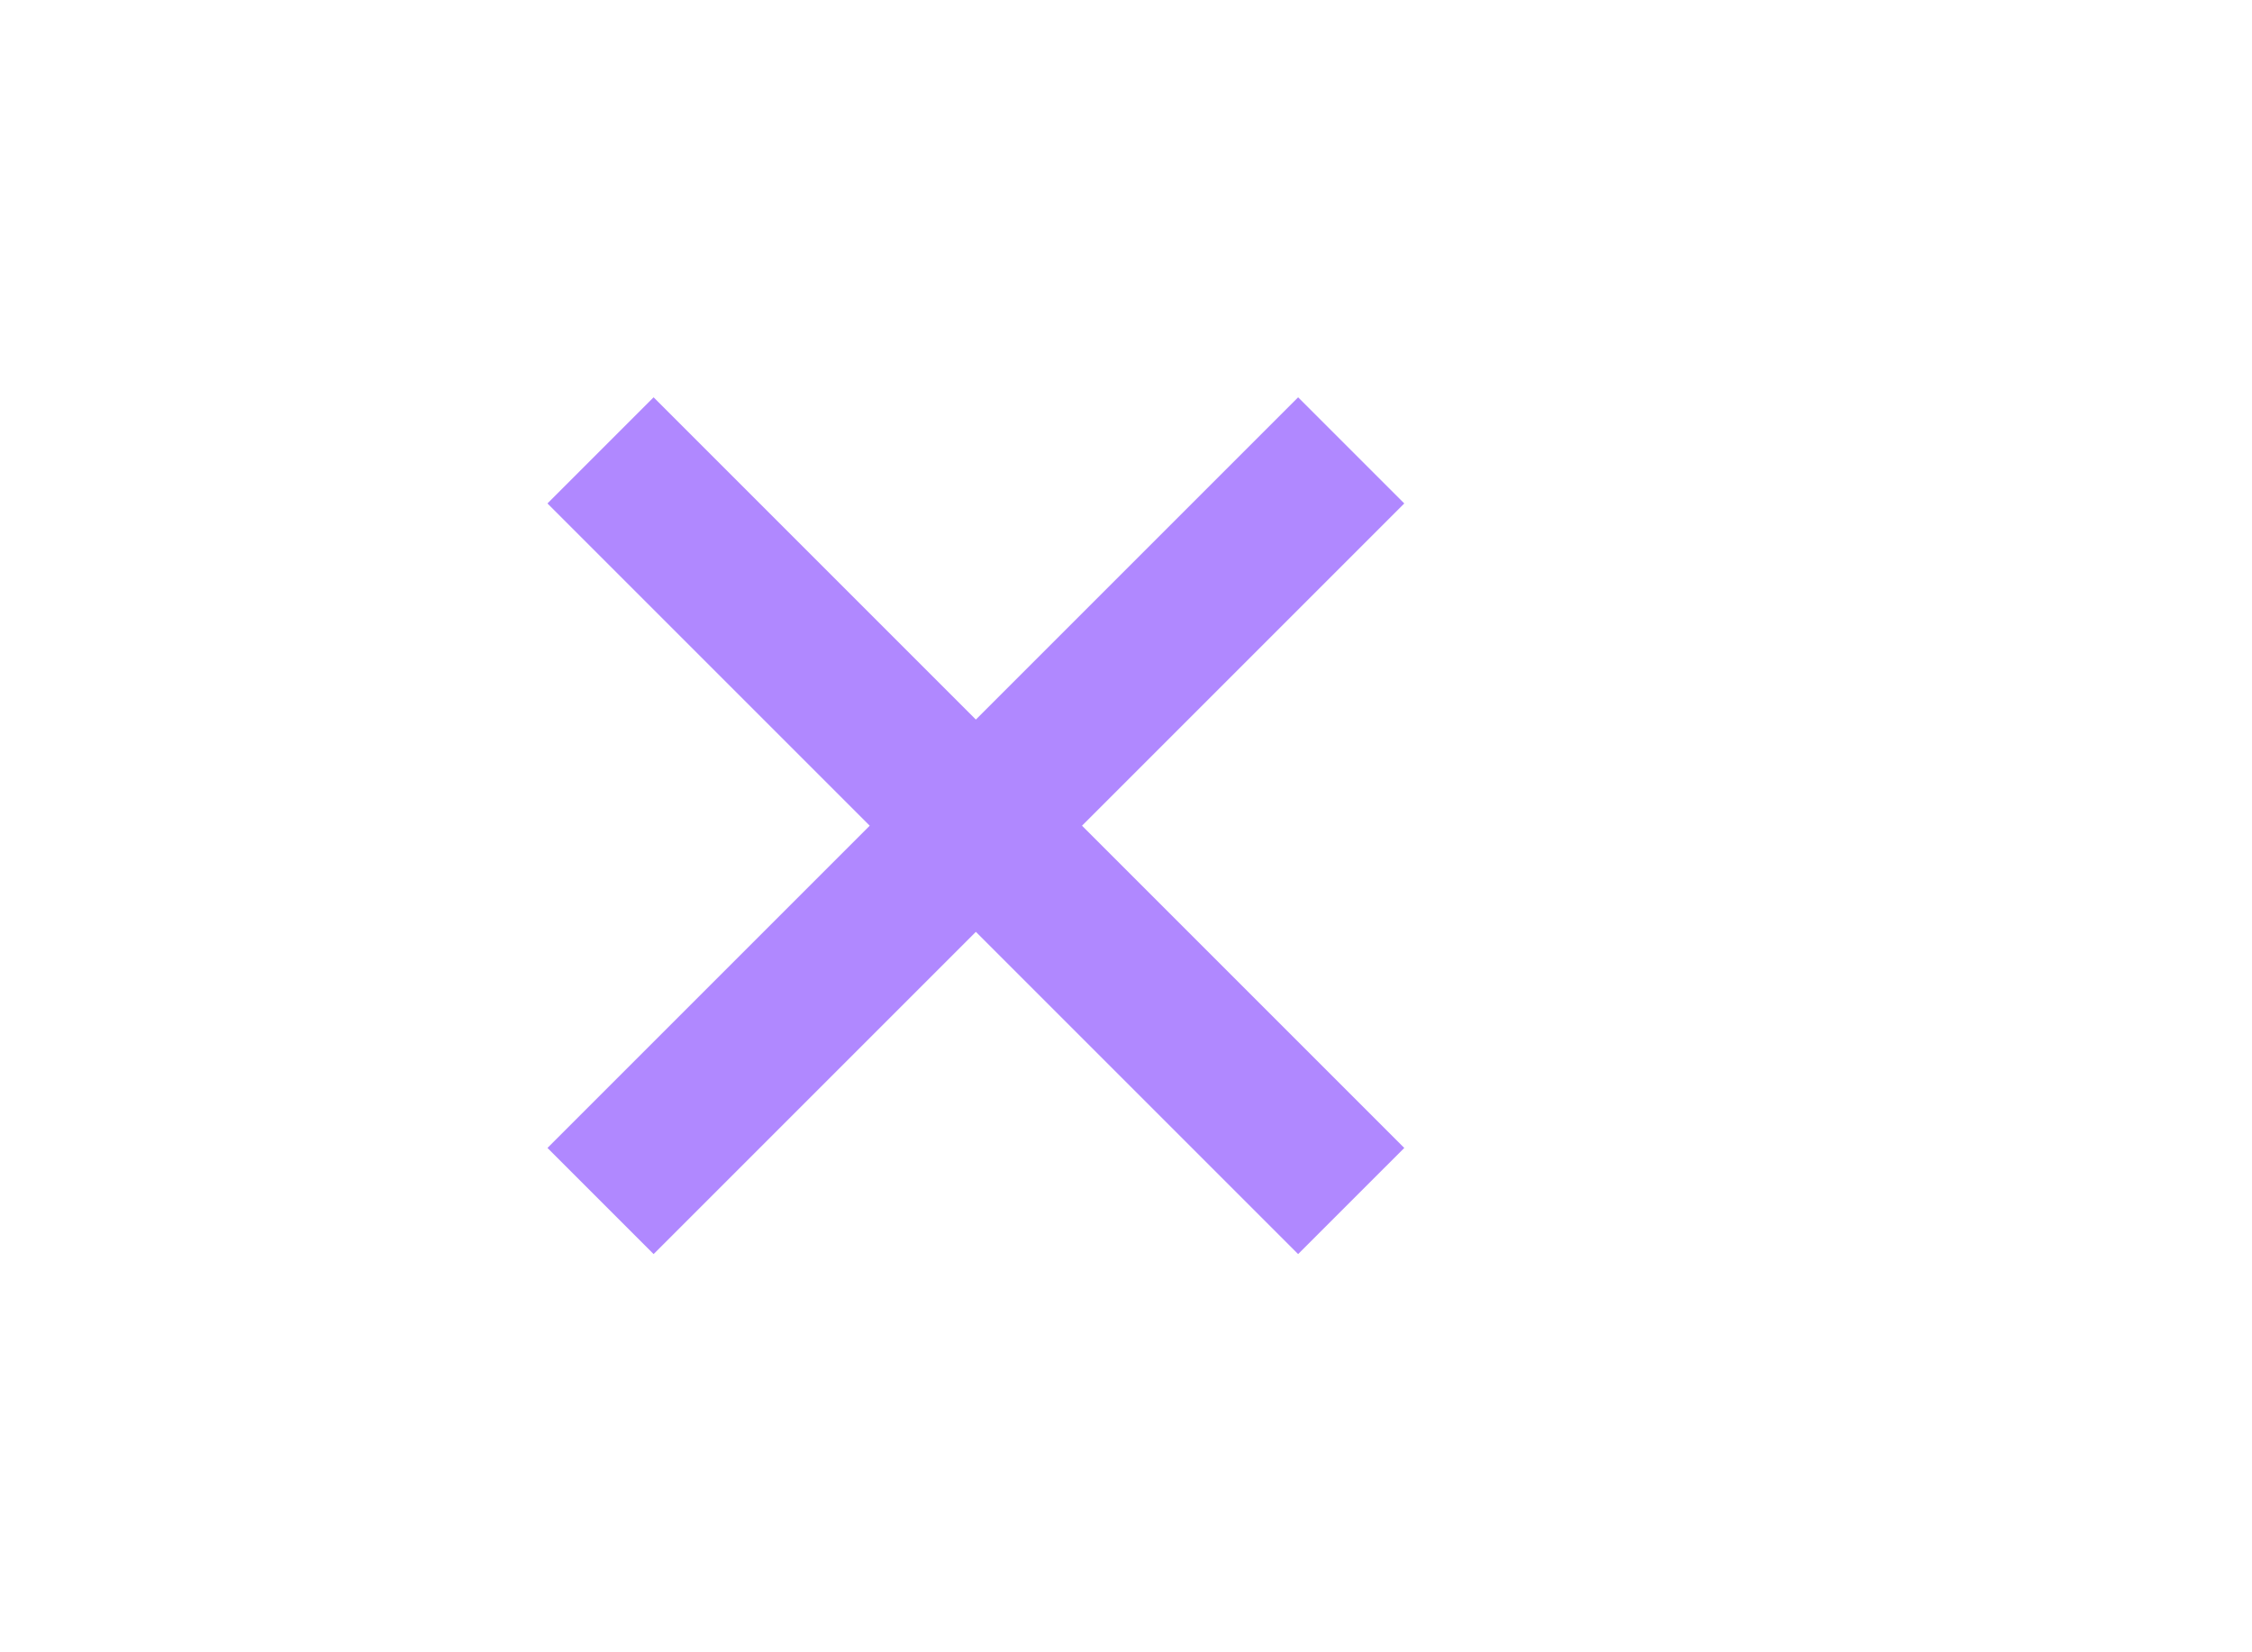
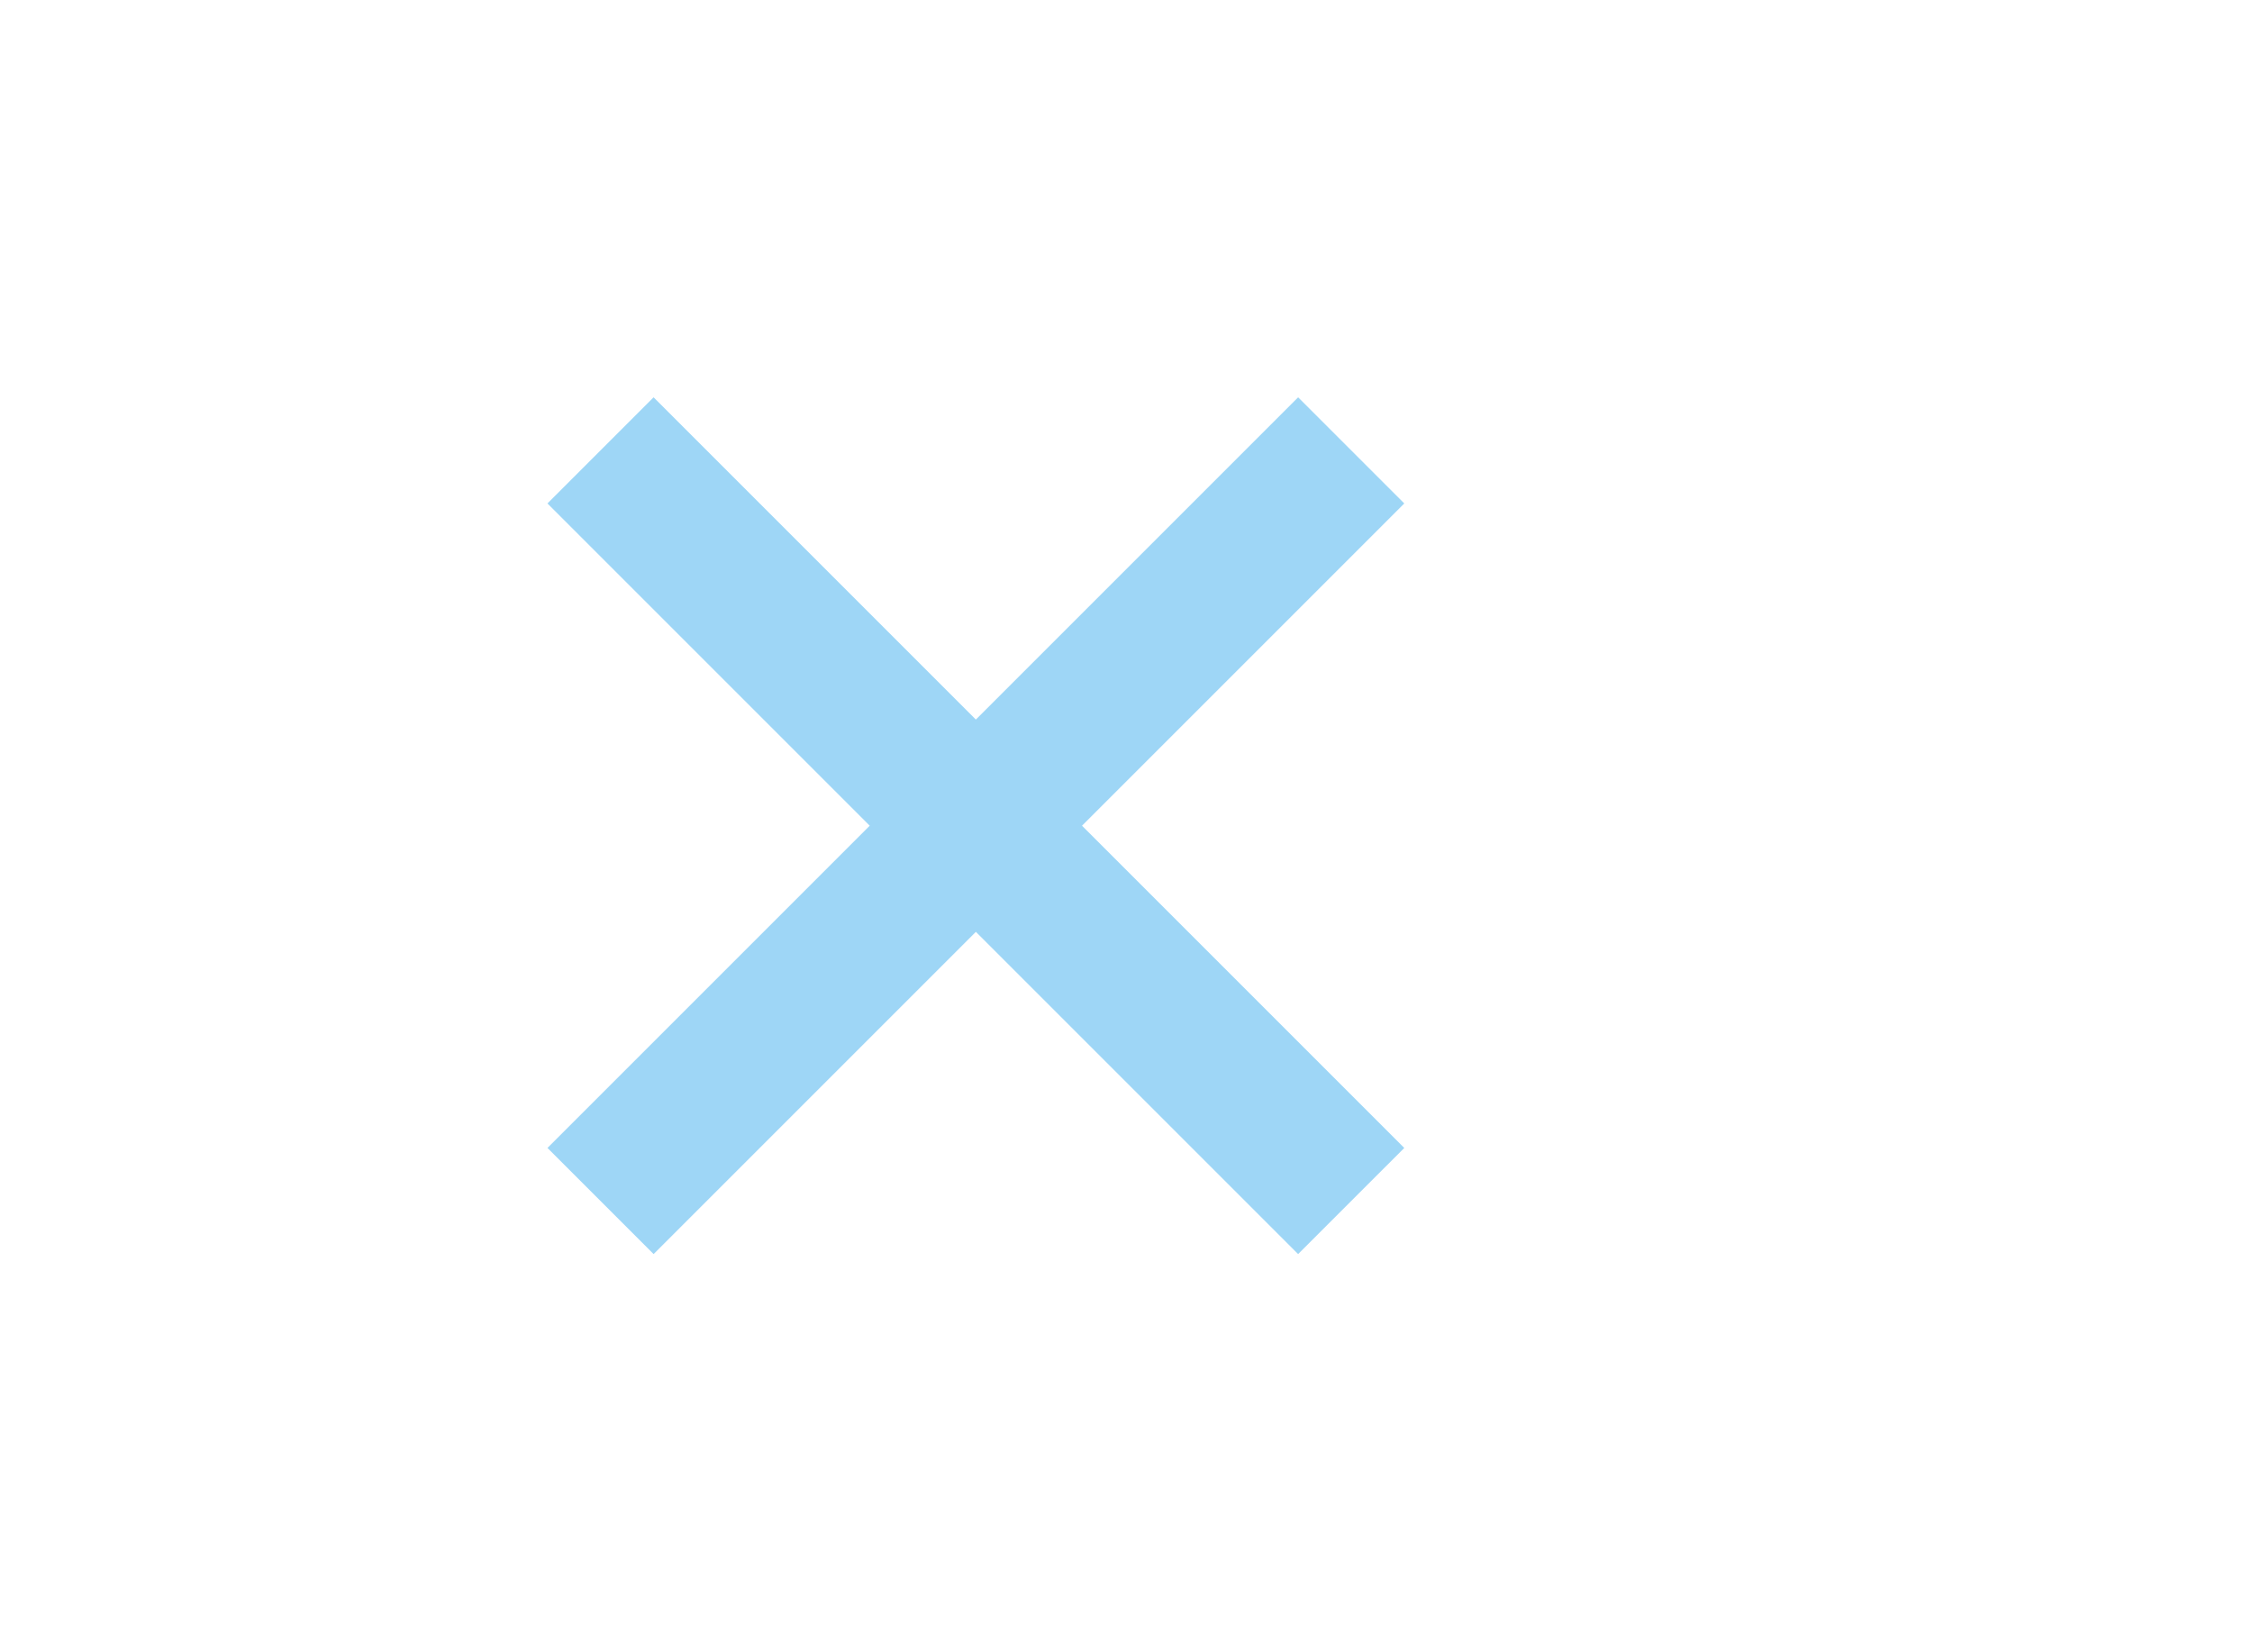
<svg xmlns="http://www.w3.org/2000/svg" width="30px" height="22px" viewBox="0 0 30 22" version="1.1">
  <g id="Clear-Purple" stroke="none" stroke-width="1" fill="none" fill-rule="evenodd">
    <g id="ic-clear-purple" transform="translate(5, 3)">
-       <polygon id="Path_18950" fill="#b088ff" points="13.707 3.707 12.293 2.293 8 6.586 3.707 2.293 2.293 3.707 6.586 8 2.293 12.293 3.707 13.707 8 9.414 12.293 13.707 13.707 12.293 9.414 8" />
+       <polygon id="Path_18950" fill="#9ed6f6" points="13.707 3.707 12.293 2.293 8 6.586 3.707 2.293 2.293 3.707 6.586 8 2.293 12.293 3.707 13.707 8 9.414 12.293 13.707 13.707 12.293 9.414 8" />
      <polygon id="Rectangle_4602" points="0 0 16 0 16 16 0 16" />
    </g>
  </g>
</svg>
